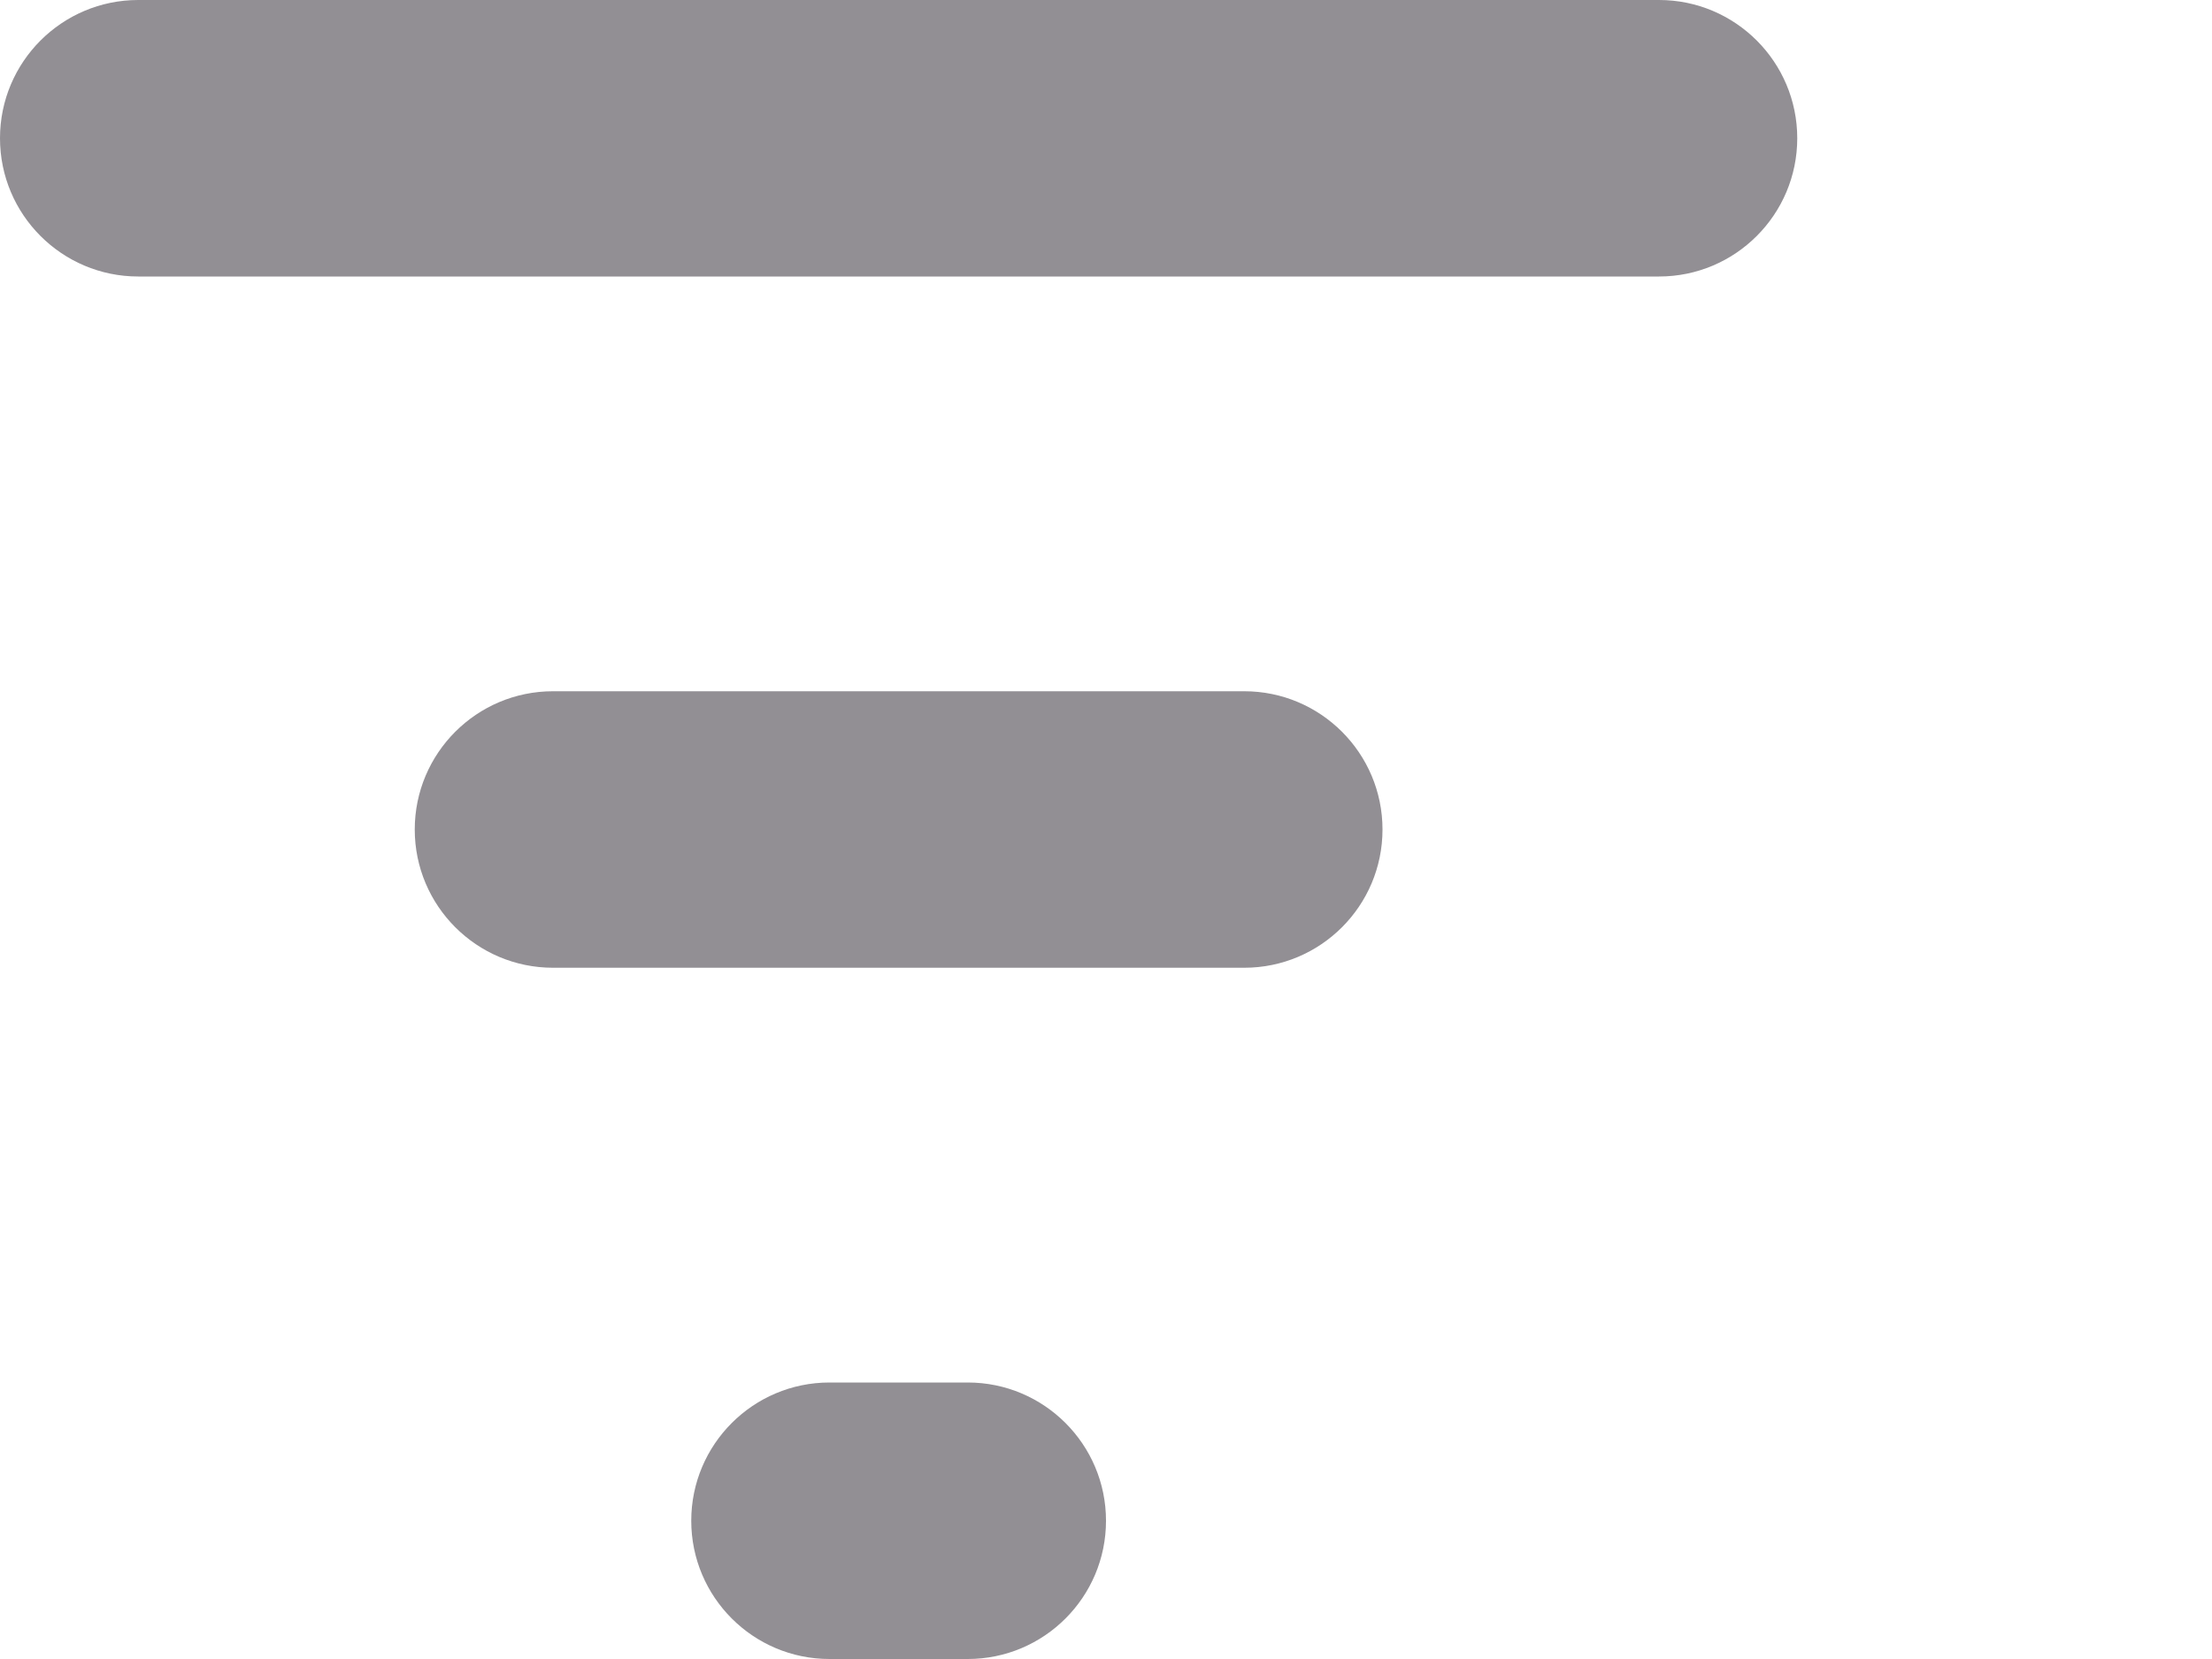
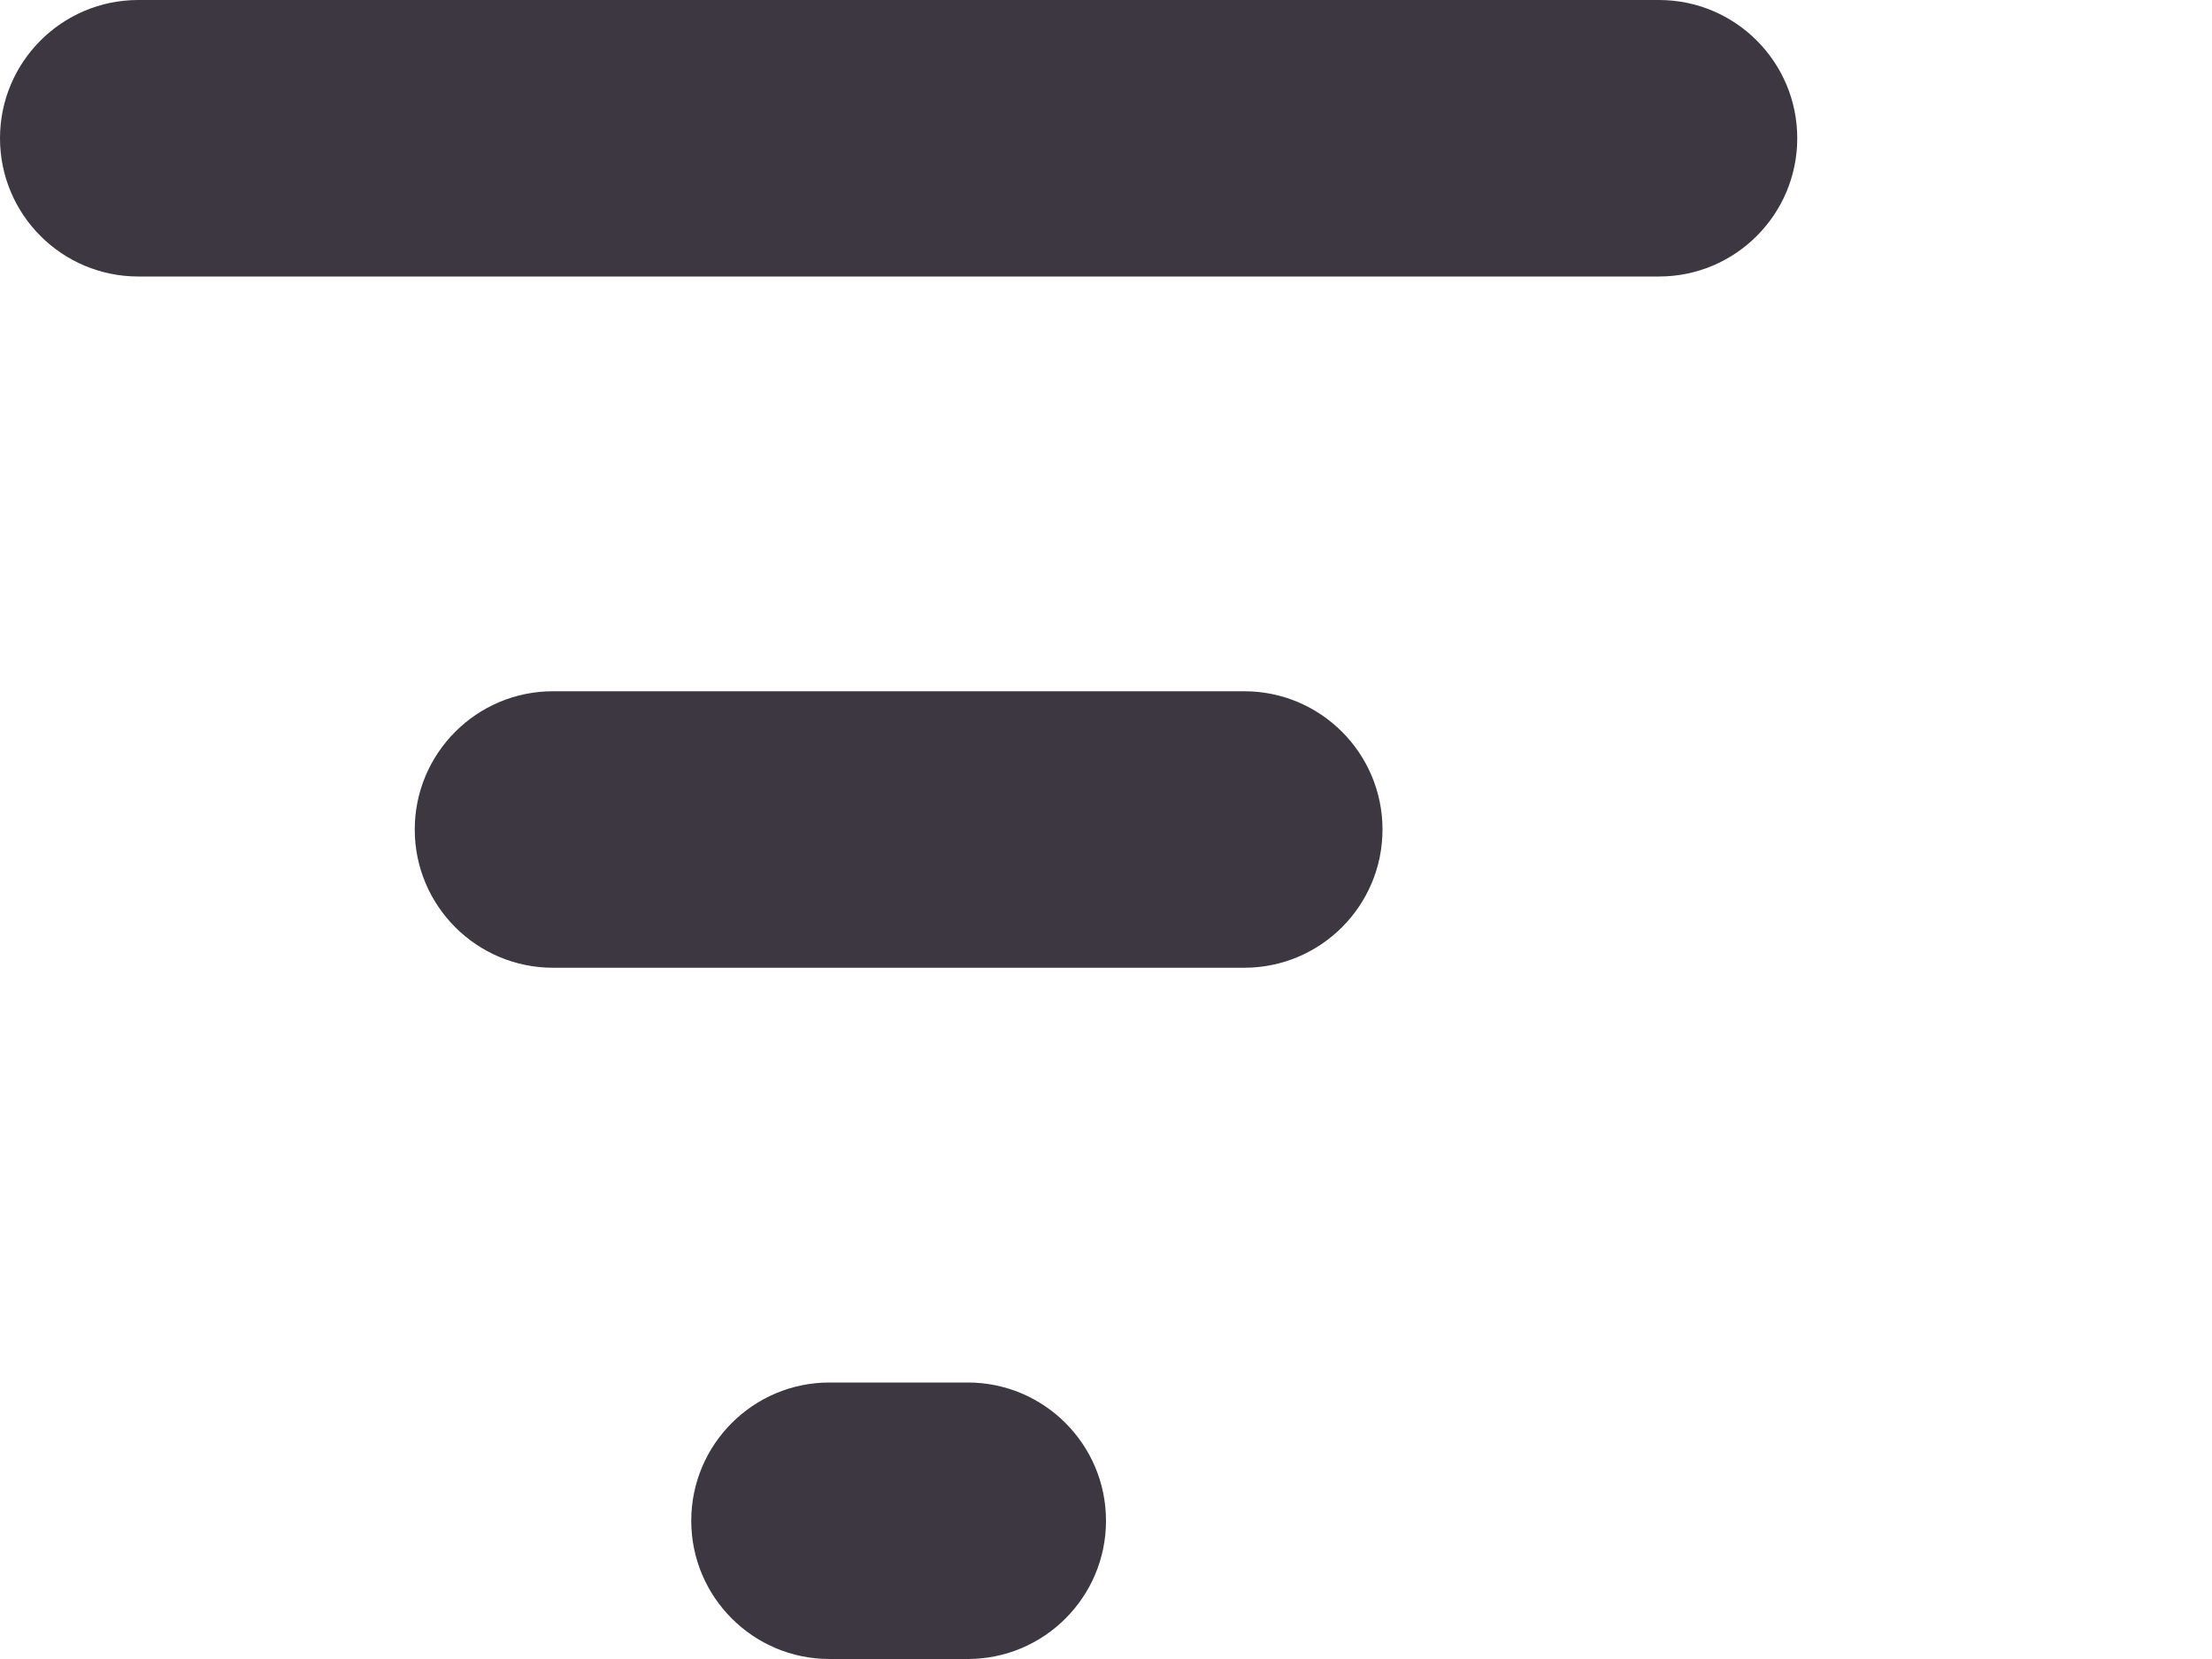
<svg xmlns="http://www.w3.org/2000/svg" width="16" height="12" viewBox="0 0 16 12" fill="none">
-   <path fill-rule="evenodd" clip-rule="evenodd" d="M13 1C13 1.552 12.552 2 12 2H1C0.448 2 0 1.552 0 1C0 0.448 0.448 0 1 0H12C12.552 0 13 0.448 13 1ZM10 6C10 6.552 9.552 7 9 7H4C3.448 7 3 6.552 3 6C3 5.448 3.448 5 4 5H9C9.552 5 10 5.448 10 6ZM5 11C5 11.552 5.448 12 6 12H7C7.552 12 8 11.552 8 11C8 10.448 7.552 10 7 10H6C5.448 10 5 10.448 5 11Z" fill="#928F94" />
+   <path fill-rule="evenodd" clip-rule="evenodd" d="M13 1C13 1.552 12.552 2 12 2H1C0.448 2 0 1.552 0 1C0 0.448 0.448 0 1 0H12C12.552 0 13 0.448 13 1ZM10 6C10 6.552 9.552 7 9 7H4C3.448 7 3 6.552 3 6C3 5.448 3.448 5 4 5H9C9.552 5 10 5.448 10 6ZM5 11C5 11.552 5.448 12 6 12H7C7.552 12 8 11.552 8 11C8 10.448 7.552 10 7 10H6C5.448 10 5 10.448 5 11Z" fill="#3D3741" />
</svg>
